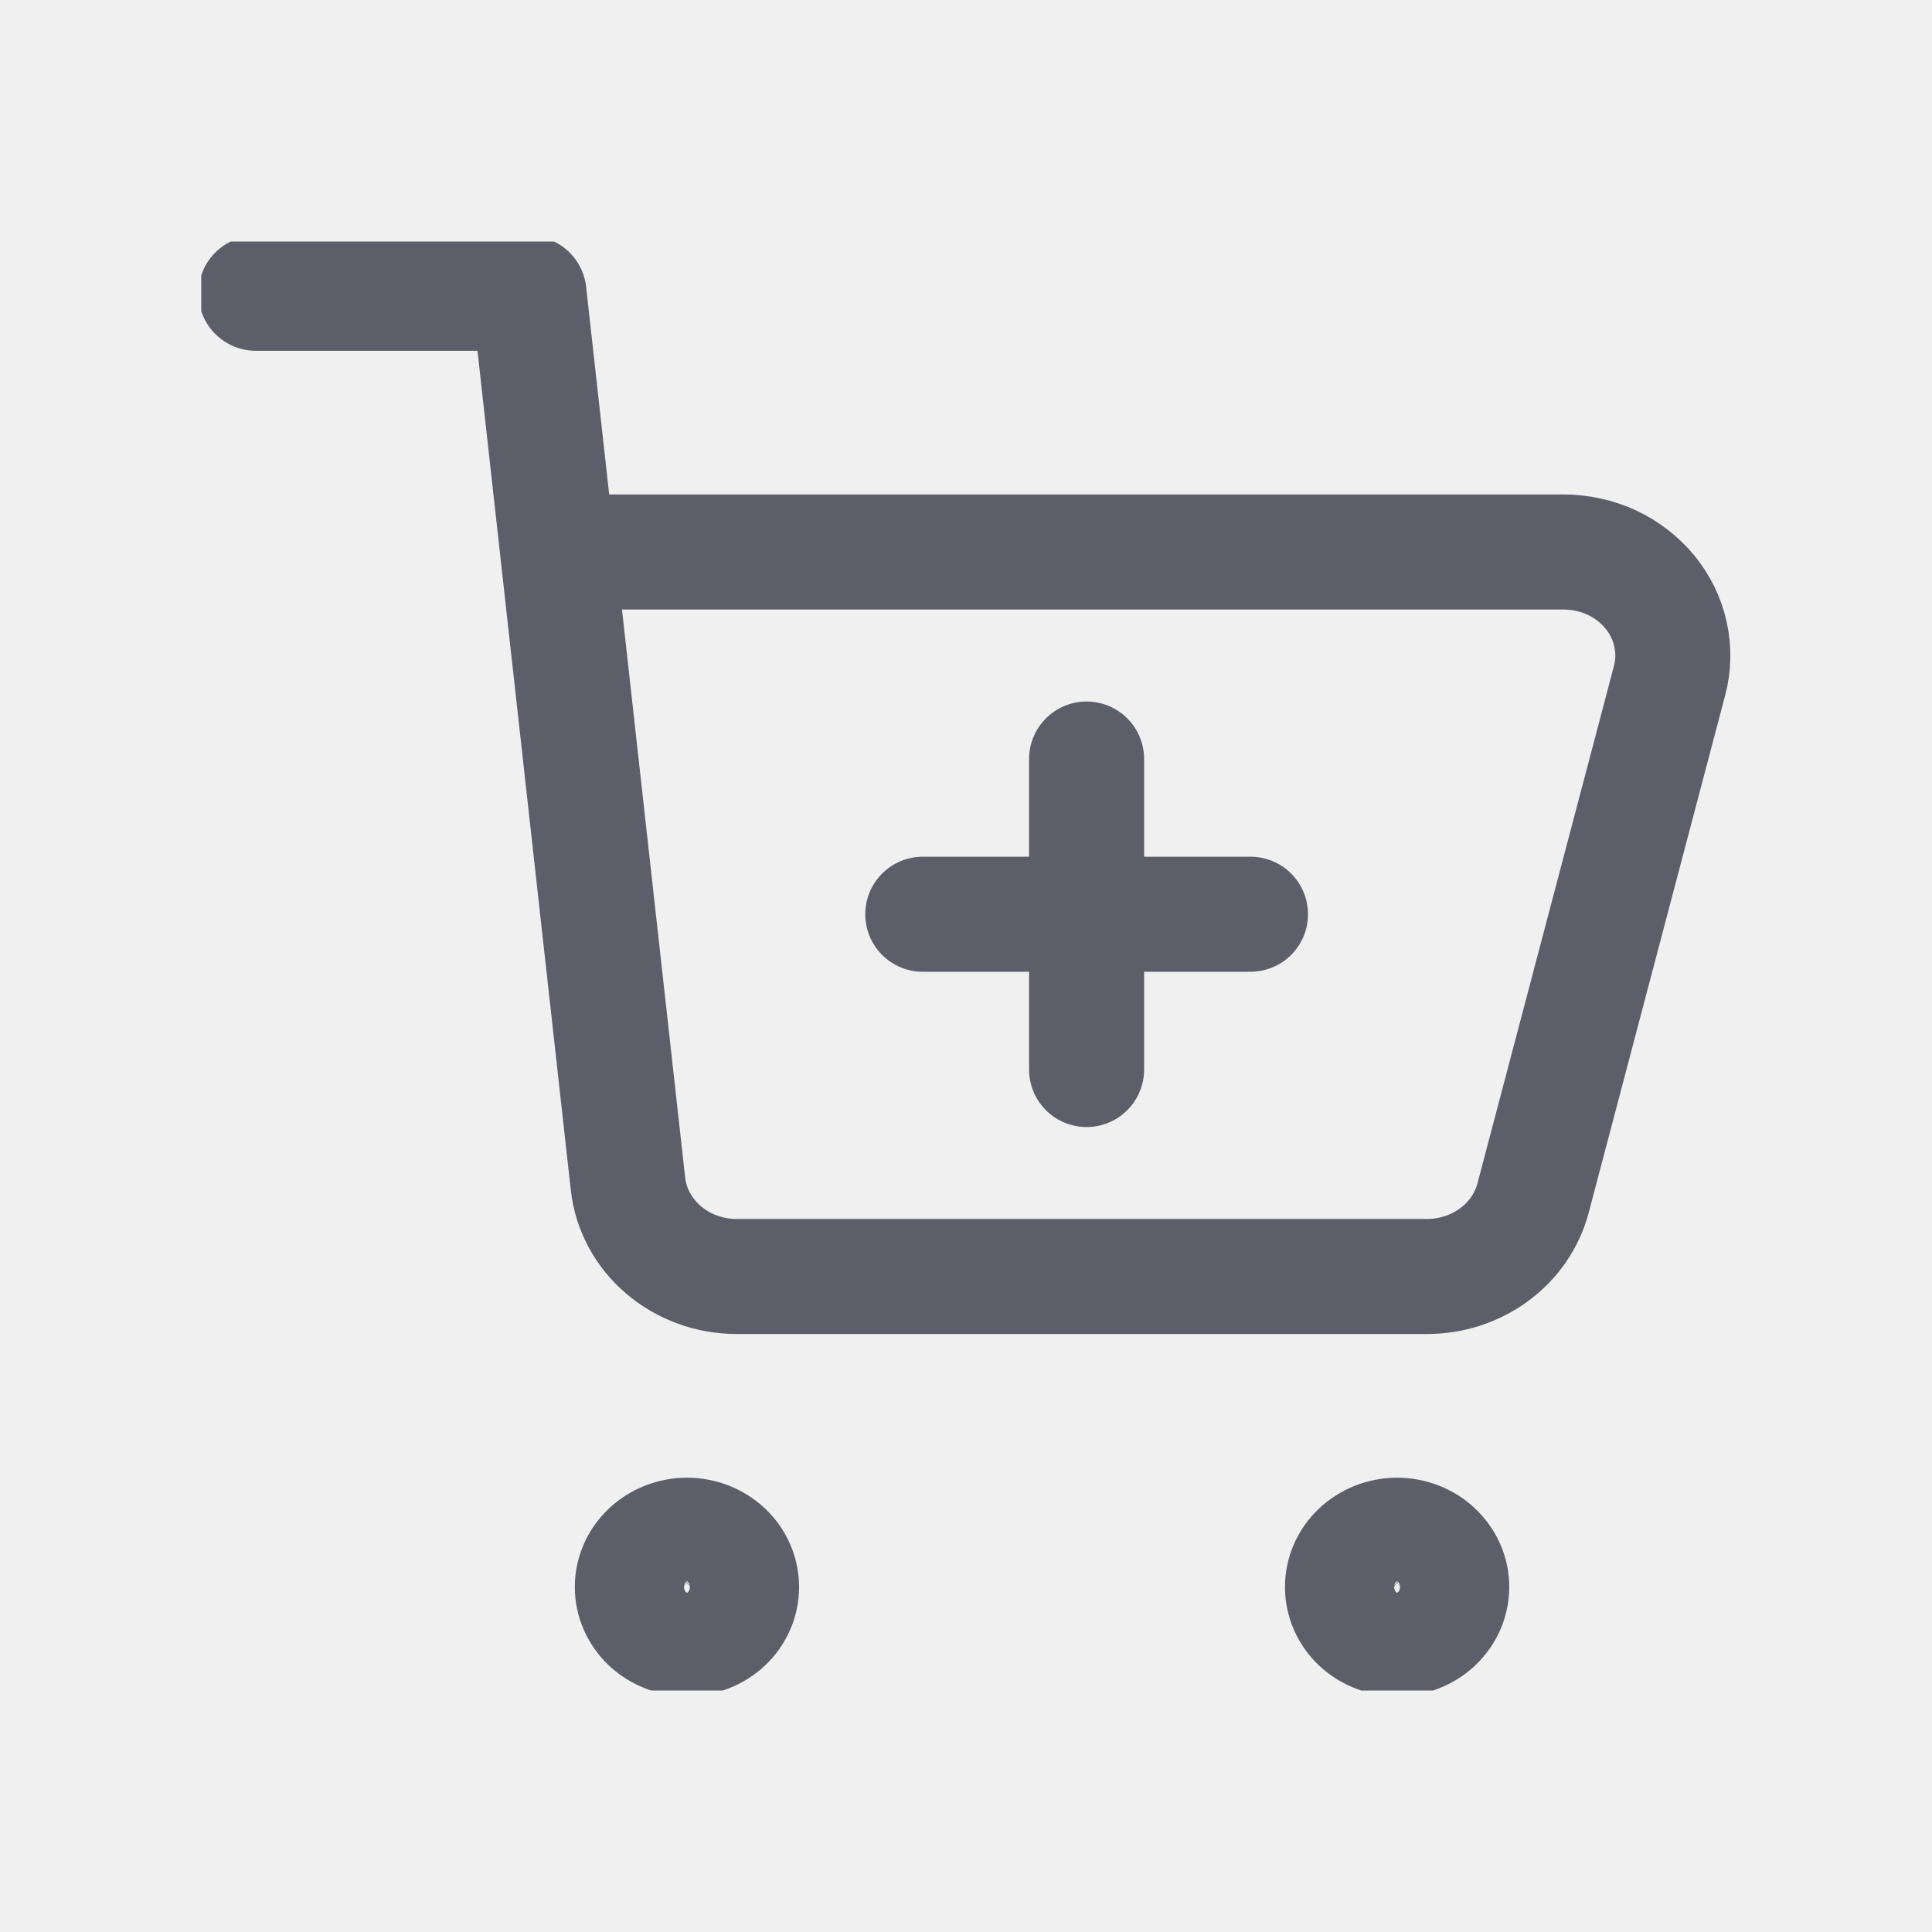
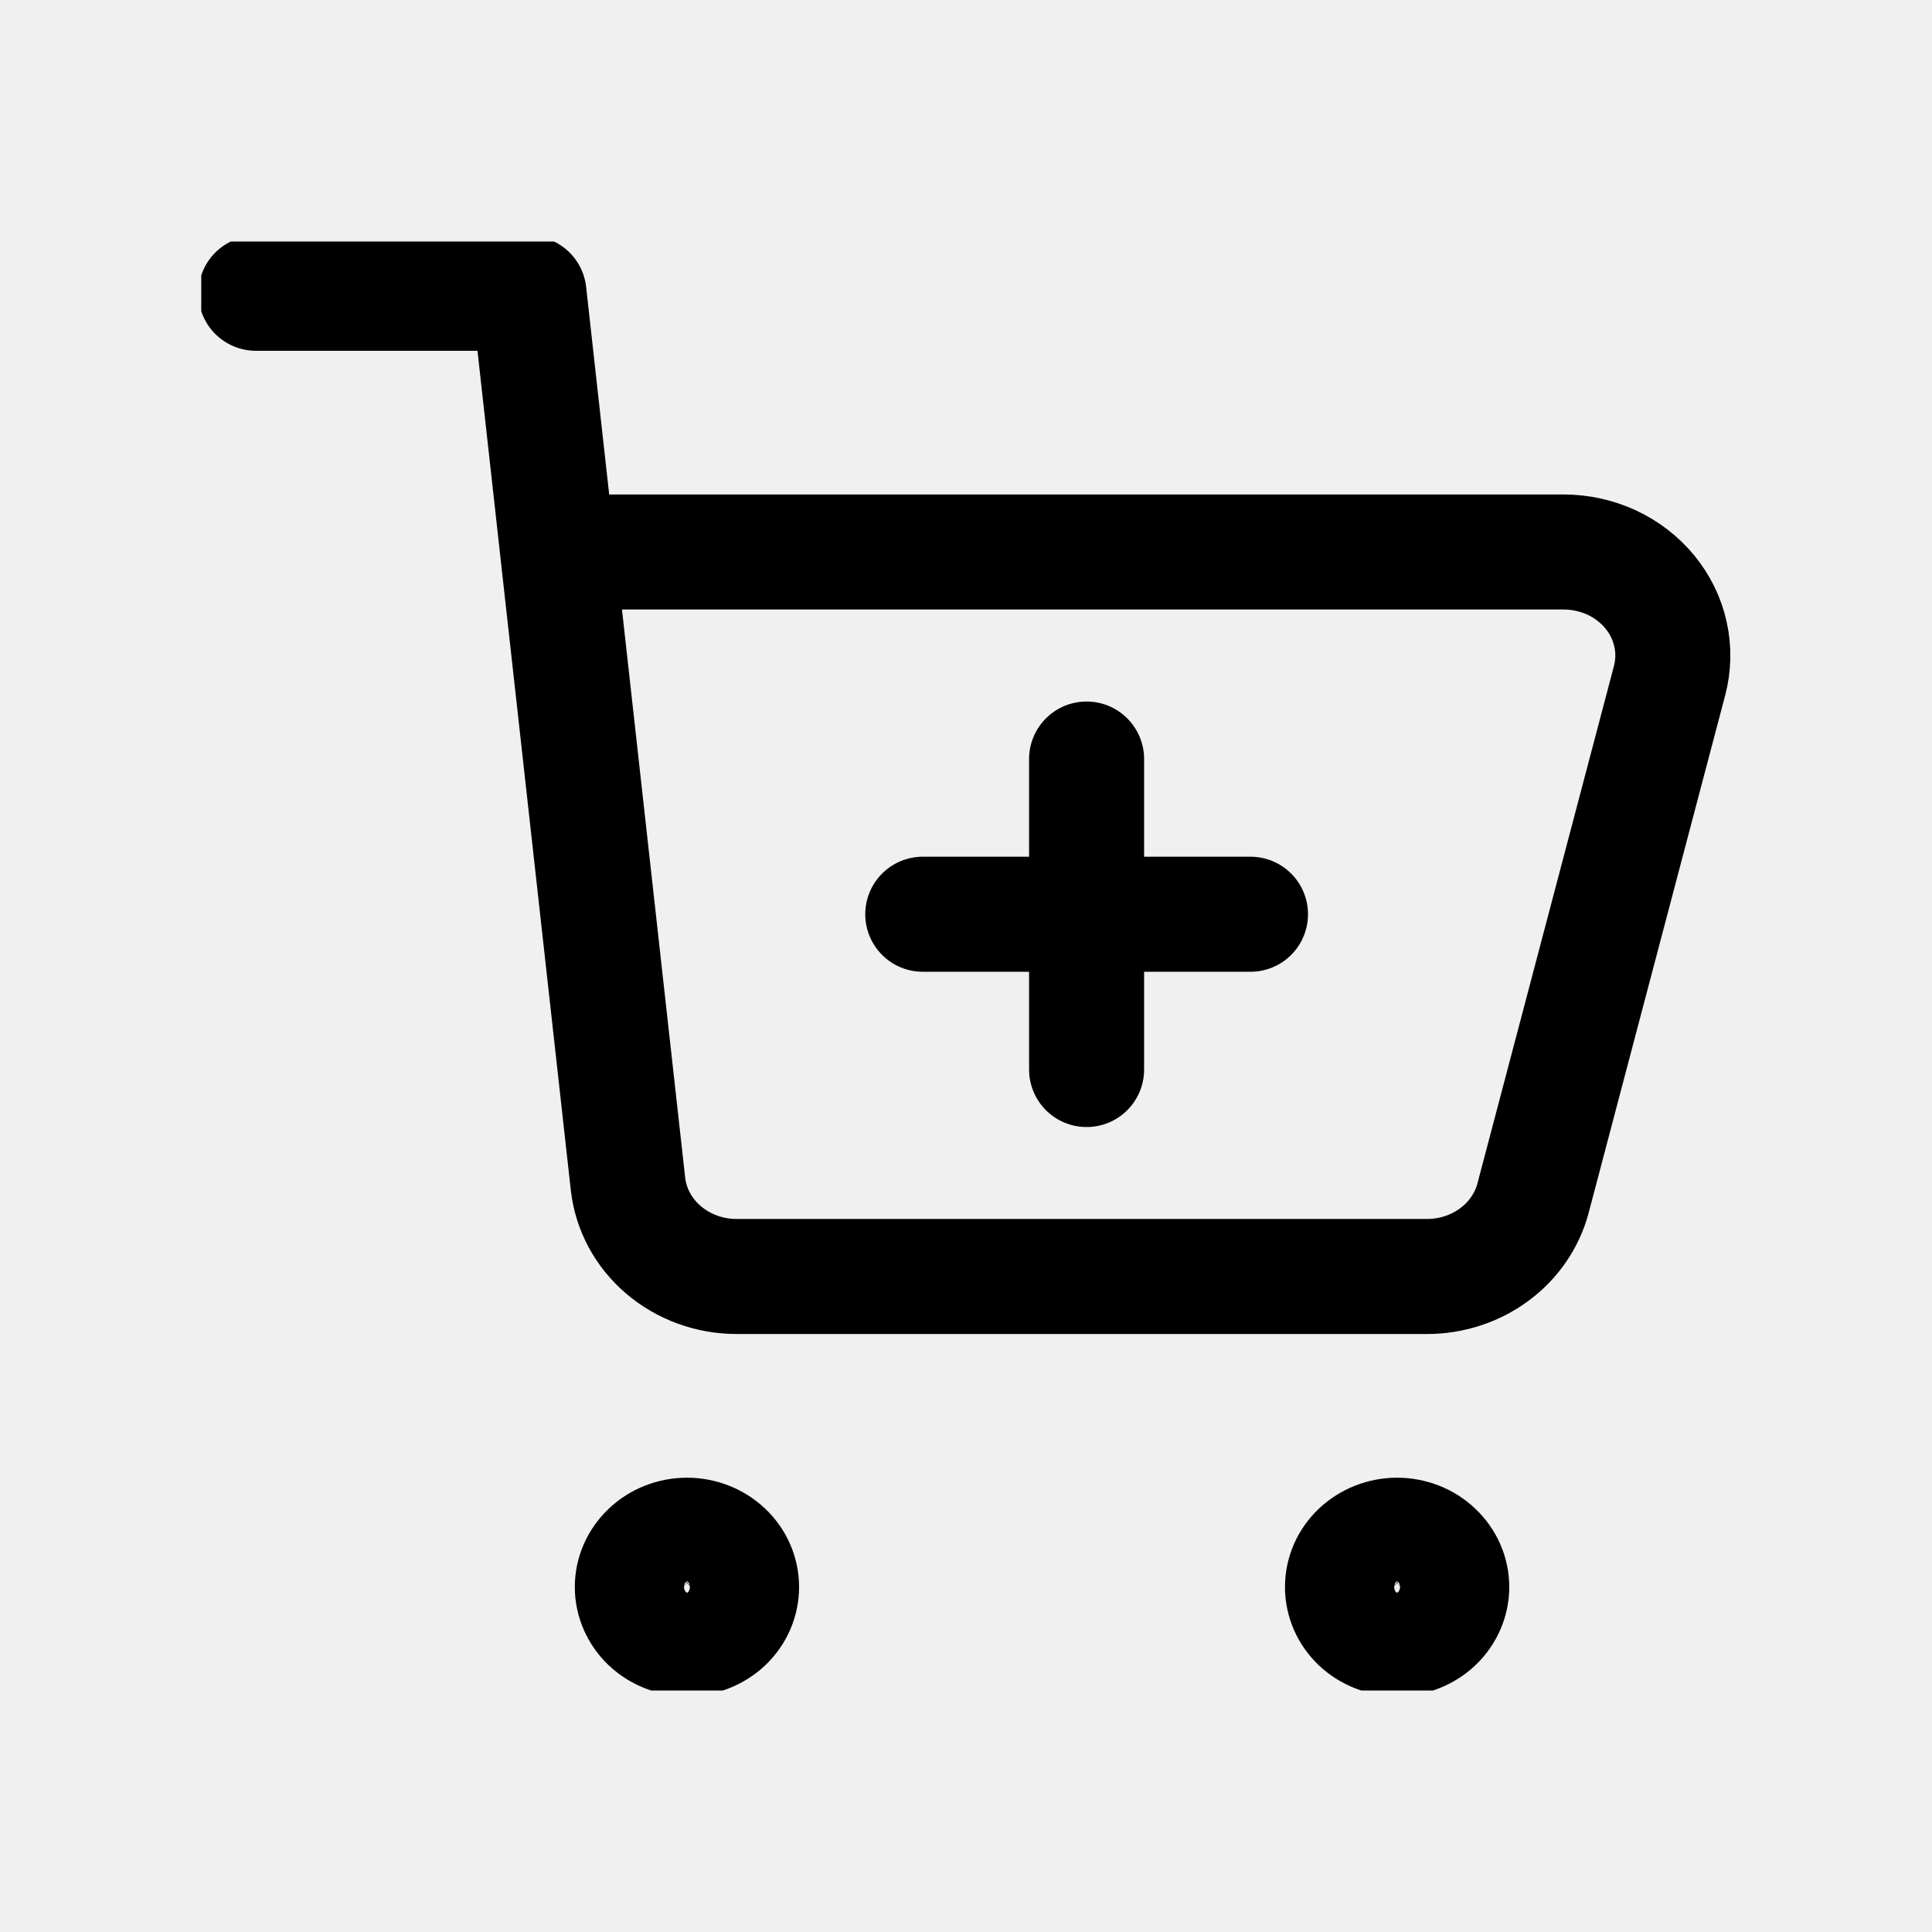
<svg xmlns="http://www.w3.org/2000/svg" width="24" height="24" viewBox="0 0 24 24" fill="none">
  <g clip-path="url(#clip0_1005_421)">
-     <path d="M17.355 20.357C17.175 20.357 17.003 20.289 16.875 20.169C16.748 20.048 16.677 19.885 16.677 19.714C16.677 19.544 16.748 19.38 16.875 19.26C17.003 19.139 17.175 19.071 17.355 19.071C17.535 19.071 17.708 19.139 17.835 19.26C17.962 19.38 18.034 19.544 18.034 19.714C18.034 19.885 17.962 20.048 17.835 20.169C17.708 20.289 17.535 20.357 17.355 20.357Z" stroke="#5C5F6A" stroke-width="1.429" stroke-linecap="round" stroke-linejoin="round" />
-     <path d="M8.534 20.357C8.354 20.357 8.181 20.289 8.054 20.169C7.927 20.048 7.855 19.885 7.855 19.714C7.855 19.544 7.927 19.38 8.054 19.26C8.181 19.139 8.354 19.071 8.534 19.071C8.714 19.071 8.886 19.139 9.014 19.26C9.141 19.38 9.212 19.544 9.212 19.714C9.212 19.885 9.141 20.048 9.014 20.169C8.886 20.289 8.714 20.357 8.534 20.357Z" stroke="#5C5F6A" stroke-width="1.429" stroke-linecap="round" stroke-linejoin="round" />
-     <path d="M15.534 11.357H11.463" stroke="#5C5F6A" stroke-width="1.429" stroke-linecap="round" stroke-linejoin="round" />
-     <path d="M13.498 9.429V13.286" stroke="#5C5F6A" stroke-width="1.429" stroke-linecap="round" stroke-linejoin="round" />
-     <path d="M3.179 3.643H6.571L6.928 6.857M6.928 6.857L7.801 14.706C7.836 15.022 7.993 15.314 8.243 15.527C8.492 15.739 8.815 15.857 9.15 15.857H17.727C18.03 15.857 18.324 15.761 18.562 15.585C18.801 15.409 18.97 15.162 19.044 14.884L20.74 8.455C20.79 8.266 20.794 8.068 20.751 7.877C20.709 7.685 20.62 7.506 20.494 7.352C20.367 7.198 20.204 7.073 20.019 6.987C19.834 6.902 19.63 6.857 19.424 6.857H6.928Z" stroke="#5C5F6A" stroke-width="1.429" stroke-linecap="round" stroke-linejoin="round" />
+     <path d="M17.355 20.357C17.175 20.357 17.003 20.289 16.875 20.169C16.748 20.048 16.677 19.885 16.677 19.714C16.677 19.544 16.748 19.38 16.875 19.26C17.003 19.139 17.175 19.071 17.355 19.071C17.535 19.071 17.708 19.139 17.835 19.26C17.962 19.38 18.034 19.544 18.034 19.714C18.034 19.885 17.962 20.048 17.835 20.169C17.708 20.289 17.535 20.357 17.355 20.357Z" stroke="currentColor" stroke-width="1.429" stroke-linecap="round" stroke-linejoin="round" />
+     <path d="M8.534 20.357C8.354 20.357 8.181 20.289 8.054 20.169C7.927 20.048 7.855 19.885 7.855 19.714C7.855 19.544 7.927 19.38 8.054 19.26C8.181 19.139 8.354 19.071 8.534 19.071C8.714 19.071 8.886 19.139 9.014 19.26C9.141 19.38 9.212 19.544 9.212 19.714C9.212 19.885 9.141 20.048 9.014 20.169C8.886 20.289 8.714 20.357 8.534 20.357Z" stroke="currentColor" stroke-width="1.429" stroke-linecap="round" stroke-linejoin="round" />
+     <path d="M15.534 11.357H11.463" stroke="currentColor" stroke-width="1.429" stroke-linecap="round" stroke-linejoin="round" />
+     <path d="M13.498 9.429V13.286" stroke="currentColor" stroke-width="1.429" stroke-linecap="round" stroke-linejoin="round" />
+     <path d="M3.179 3.643H6.571L6.928 6.857M6.928 6.857L7.801 14.706C7.836 15.022 7.993 15.314 8.243 15.527C8.492 15.739 8.815 15.857 9.15 15.857H17.727C18.03 15.857 18.324 15.761 18.562 15.585C18.801 15.409 18.97 15.162 19.044 14.884L20.74 8.455C20.79 8.266 20.794 8.068 20.751 7.877C20.709 7.685 20.62 7.506 20.494 7.352C20.367 7.198 20.204 7.073 20.019 6.987C19.834 6.902 19.63 6.857 19.424 6.857H6.928Z" stroke="currentColor" stroke-width="1.429" stroke-linecap="round" stroke-linejoin="round" />
  </g>
  <defs>
    <clipPath id="clip0_1005_421">
      <rect width="19" height="18" fill="white" transform="translate(2.5 3)" />
    </clipPath>
  </defs>
</svg>
